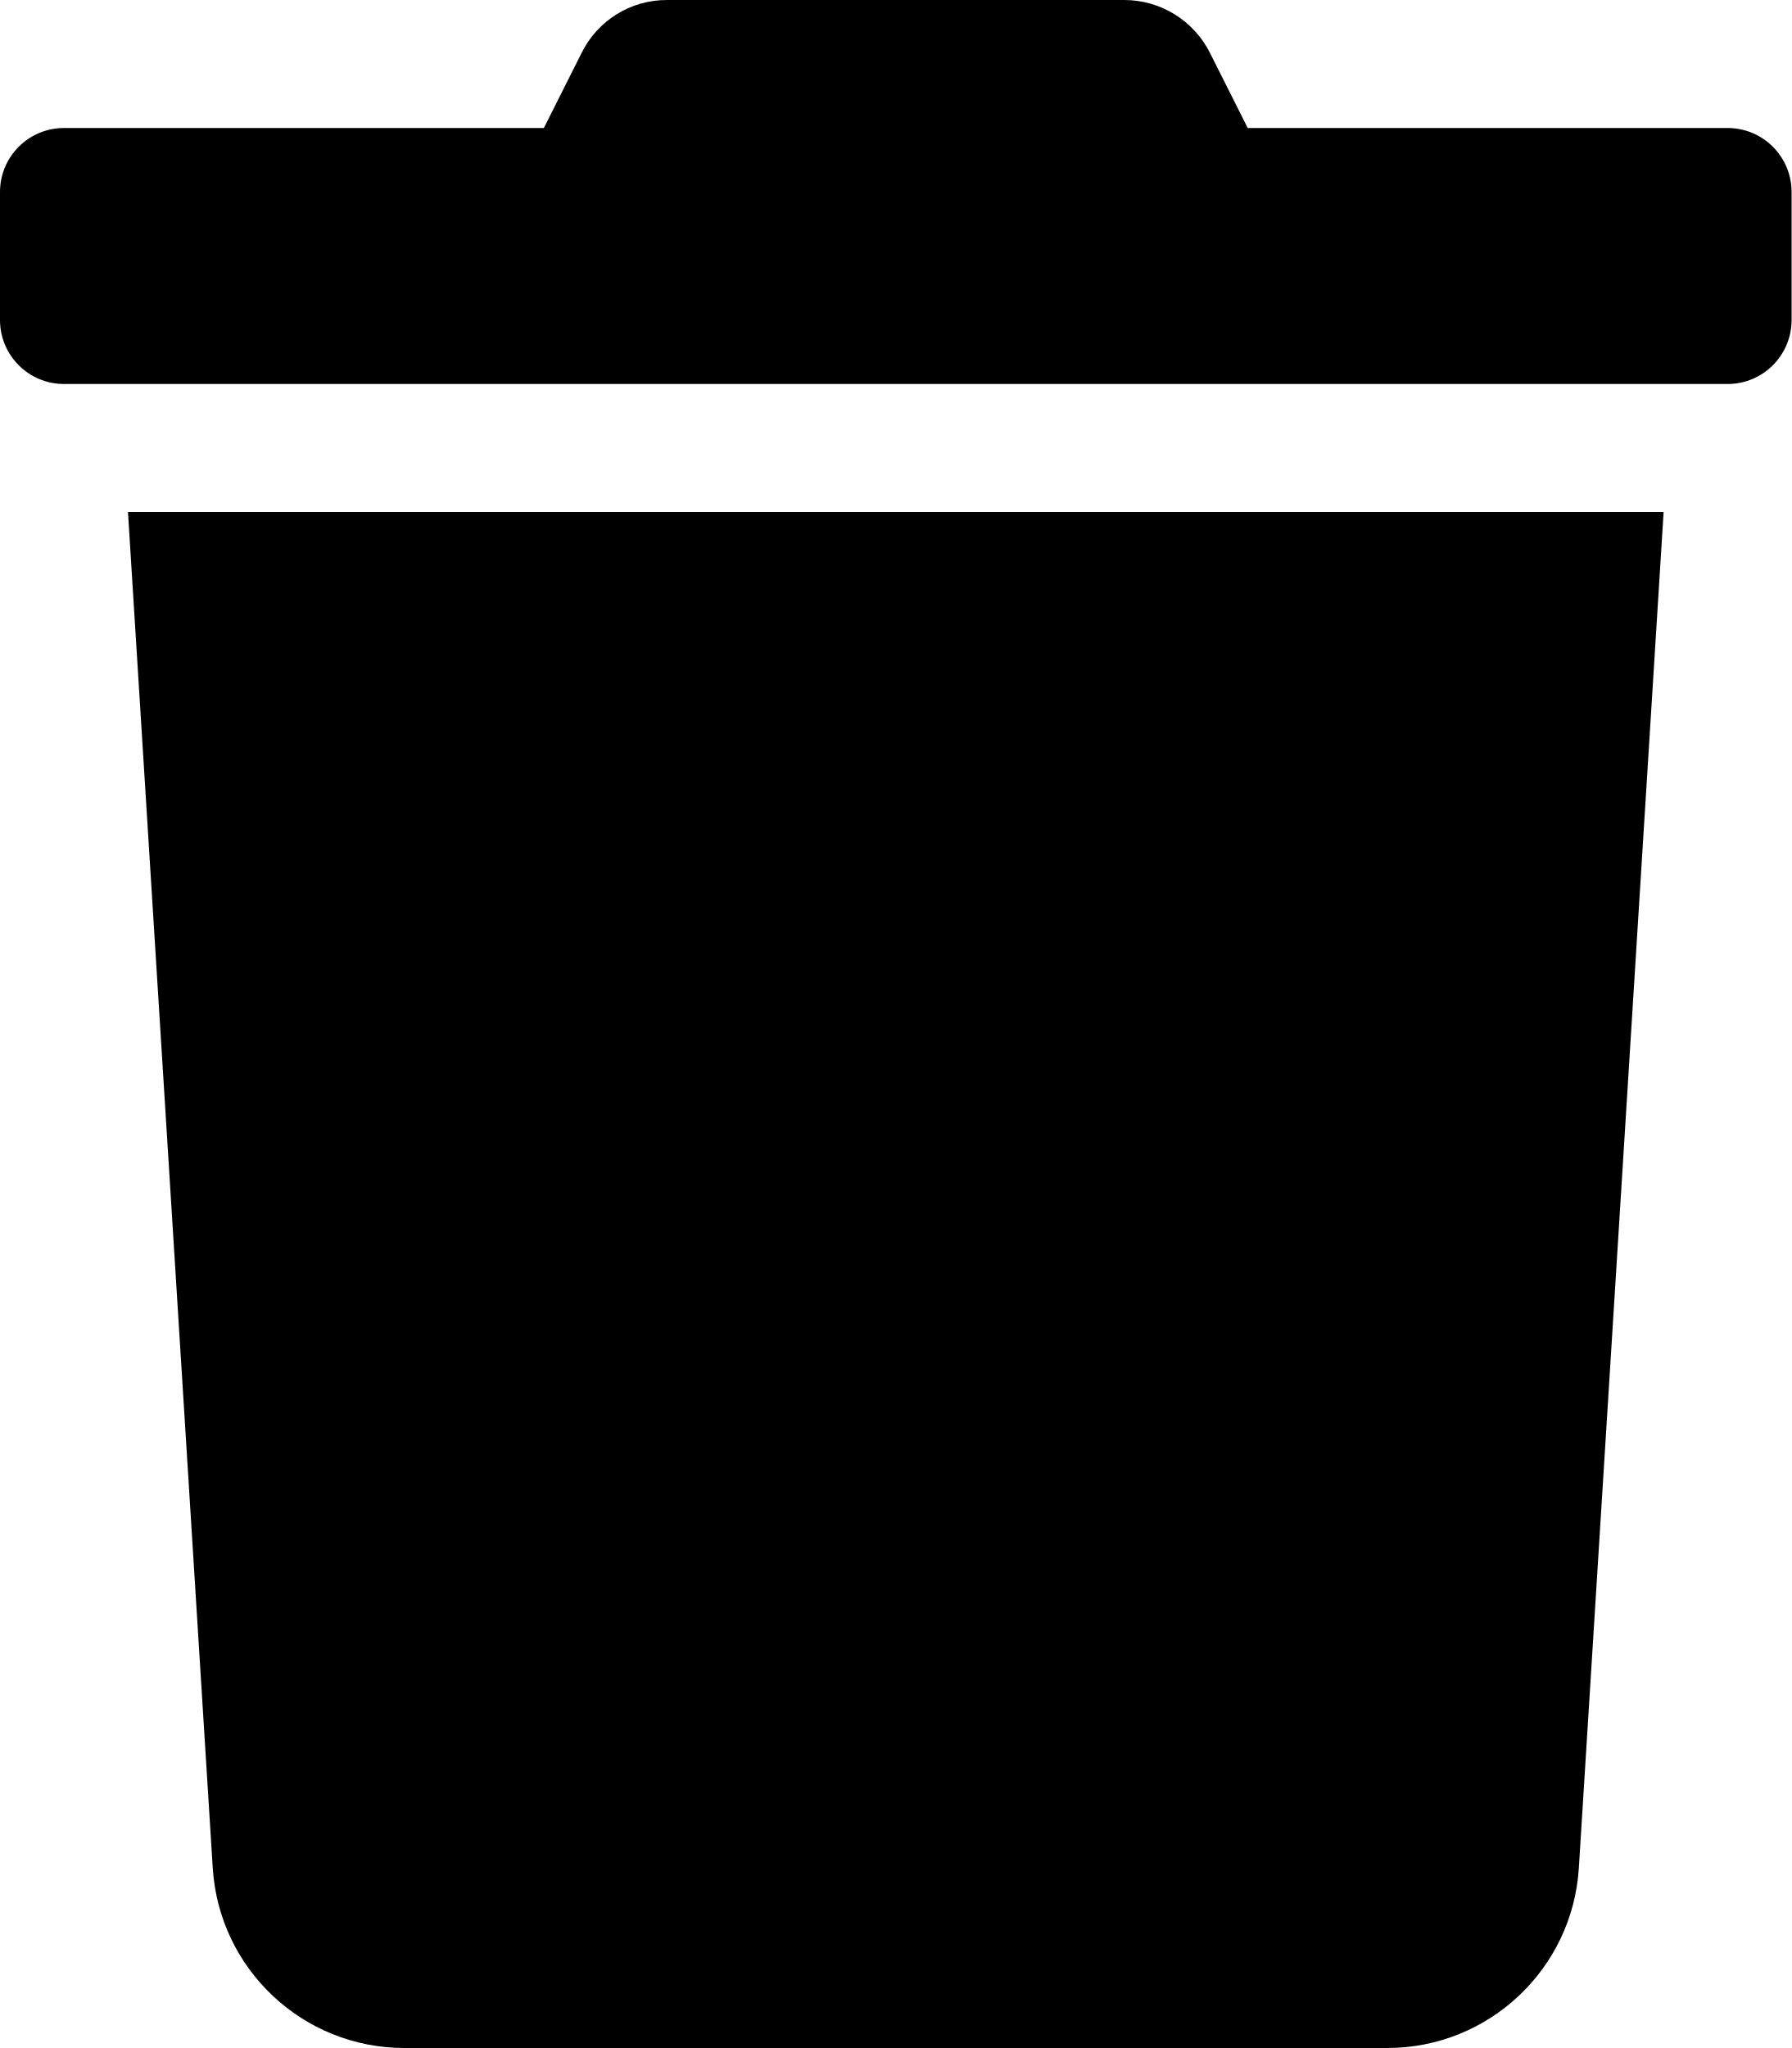
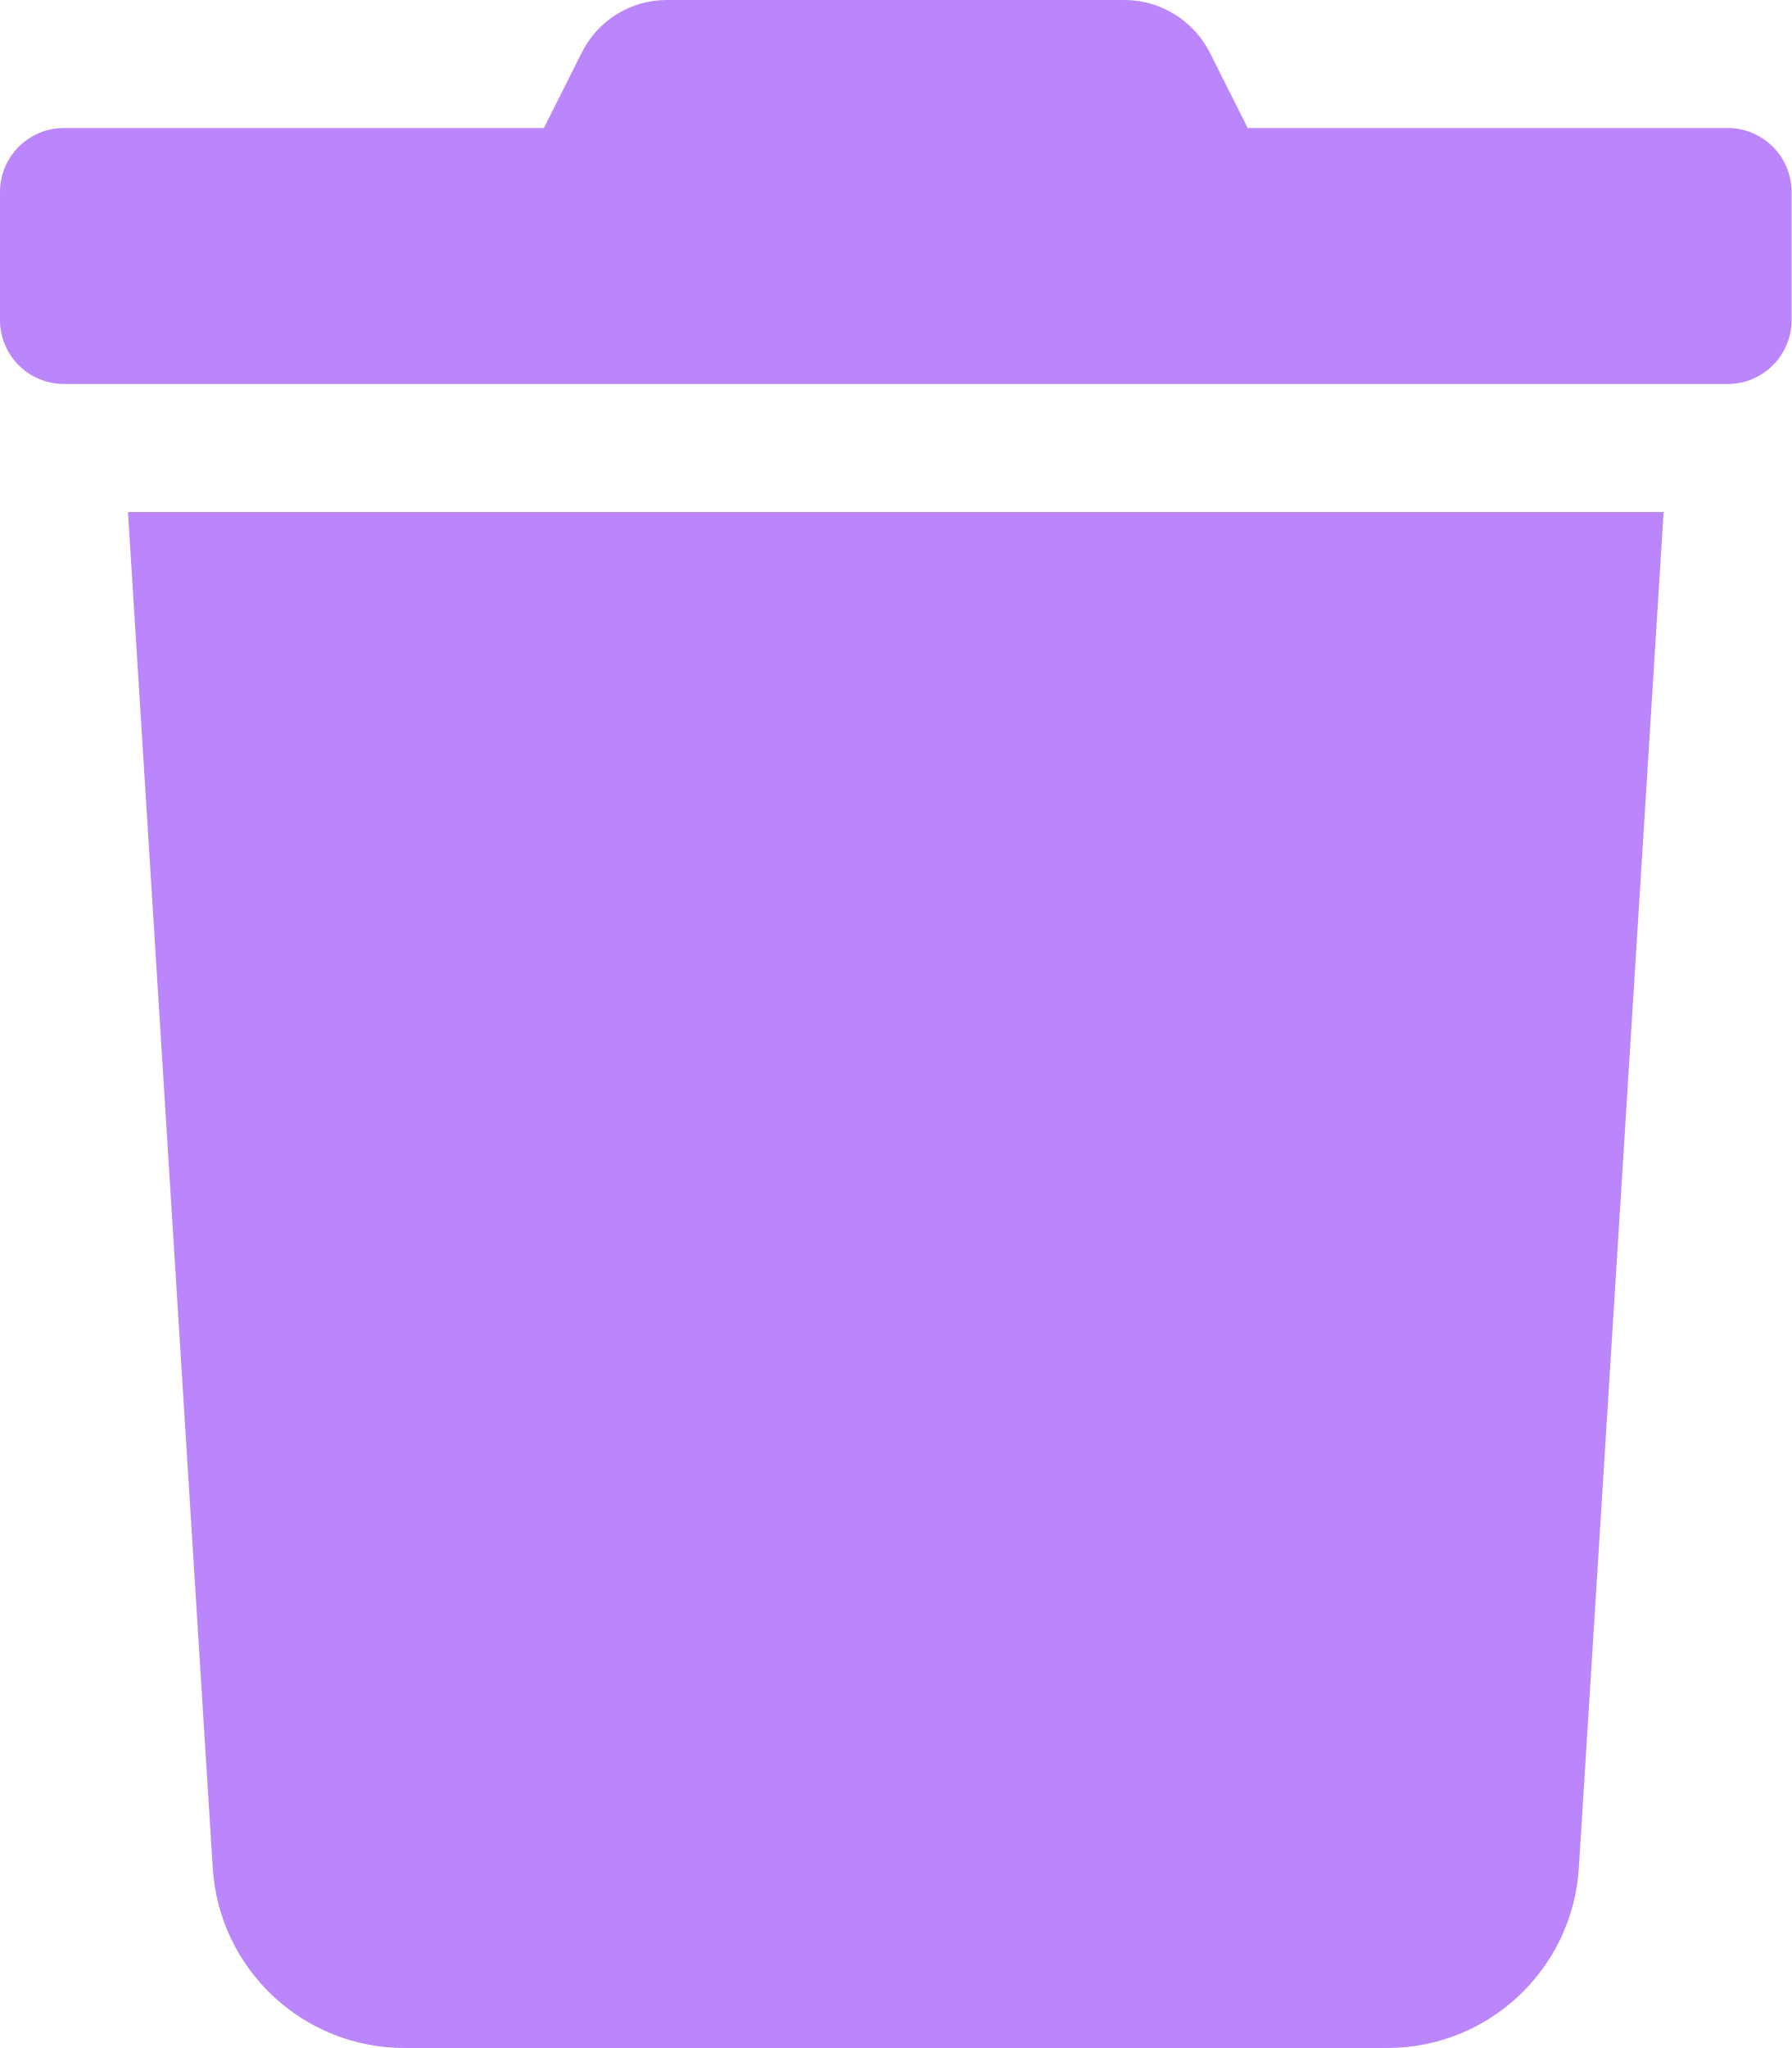
<svg xmlns="http://www.w3.org/2000/svg" viewBox="0 0 448 512">
-   <path d="m432 32h-120l-9.4-18.7a24 24 0 0 0 -21.5-13.3h-114.3a23.72 23.72 0 0 0 -21.4 13.3l-9.4 18.7h-120a16 16 0 0 0 -16 16v32a16 16 0 0 0 16 16h416a16 16 0 0 0 16-16v-32a16 16 0 0 0 -16-16zm-378.8 435a48 48 0 0 0 47.9 45h245.8a48 48 0 0 0 47.9-45l21.2-339h-384z" />
+   <path fill="#BB86FC" d="m432 32h-120l-9.4-18.7a24 24 0 0 0 -21.5-13.3h-114.3a23.72 23.72 0 0 0 -21.4 13.3l-9.4 18.7h-120a16 16 0 0 0 -16 16v32a16 16 0 0 0 16 16h416a16 16 0 0 0 16-16v-32a16 16 0 0 0 -16-16zm-378.8 435a48 48 0 0 0 47.9 45h245.8a48 48 0 0 0 47.9-45l21.2-339h-384z" />
</svg>
